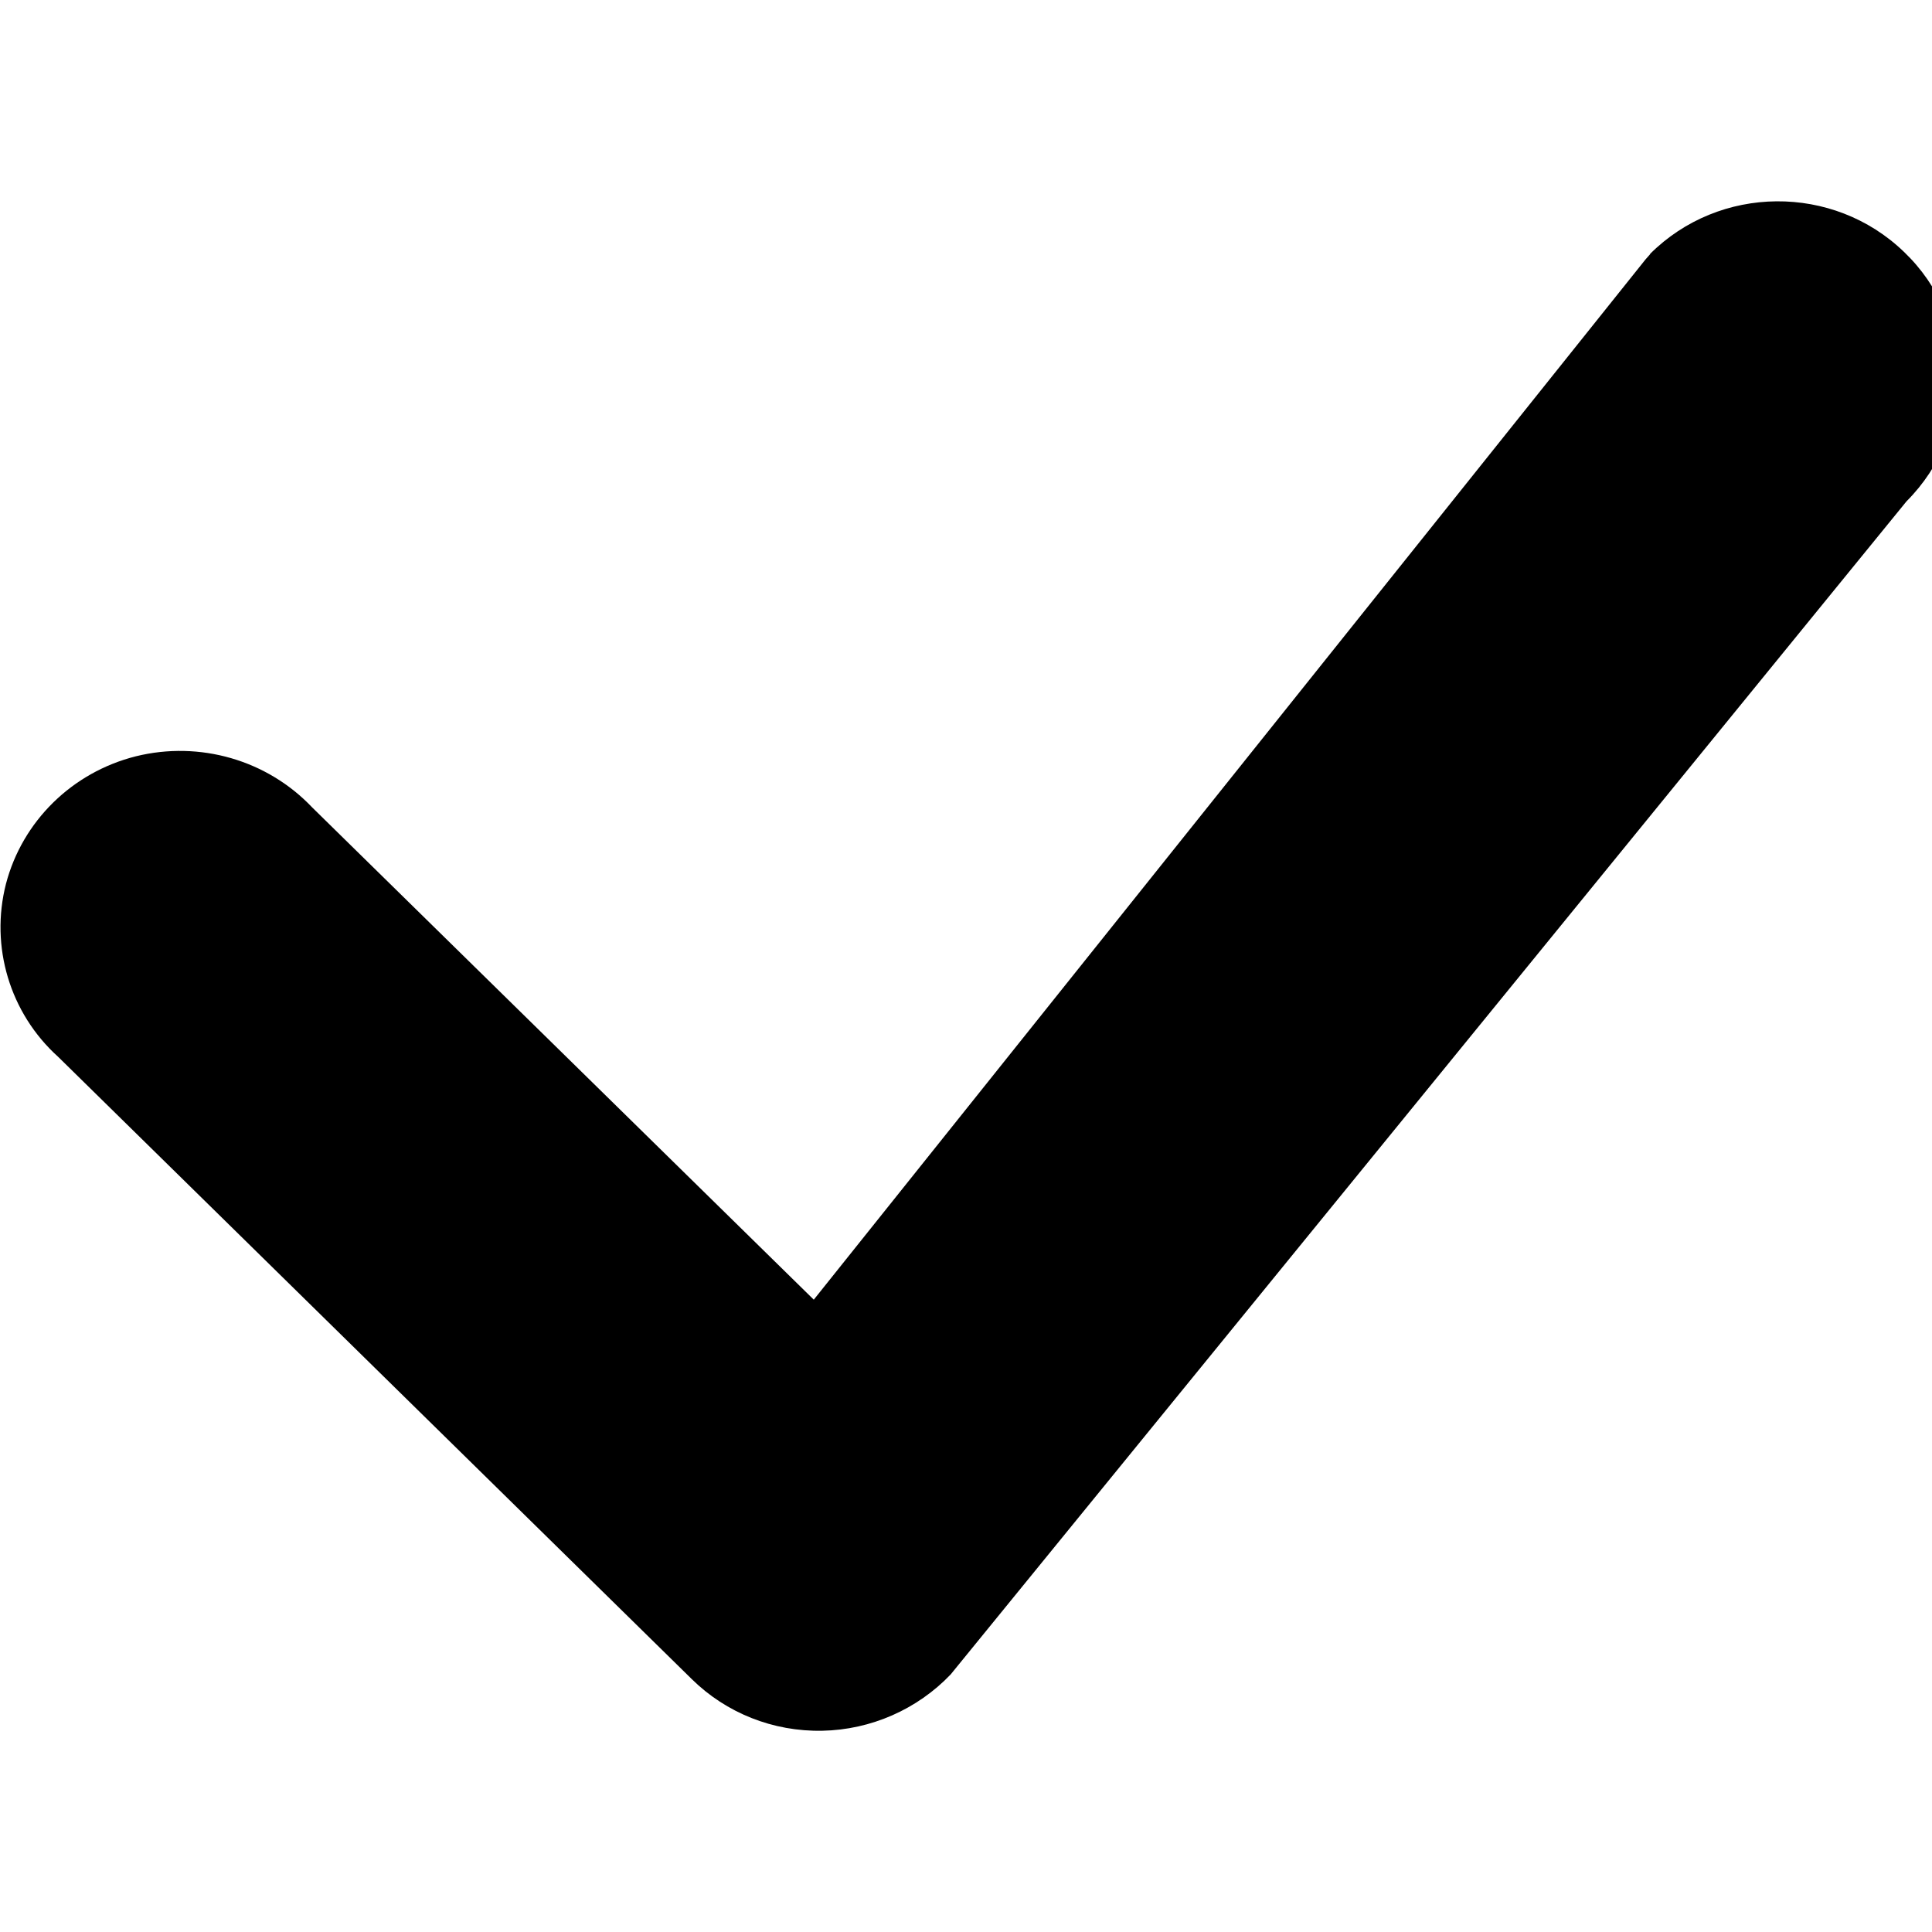
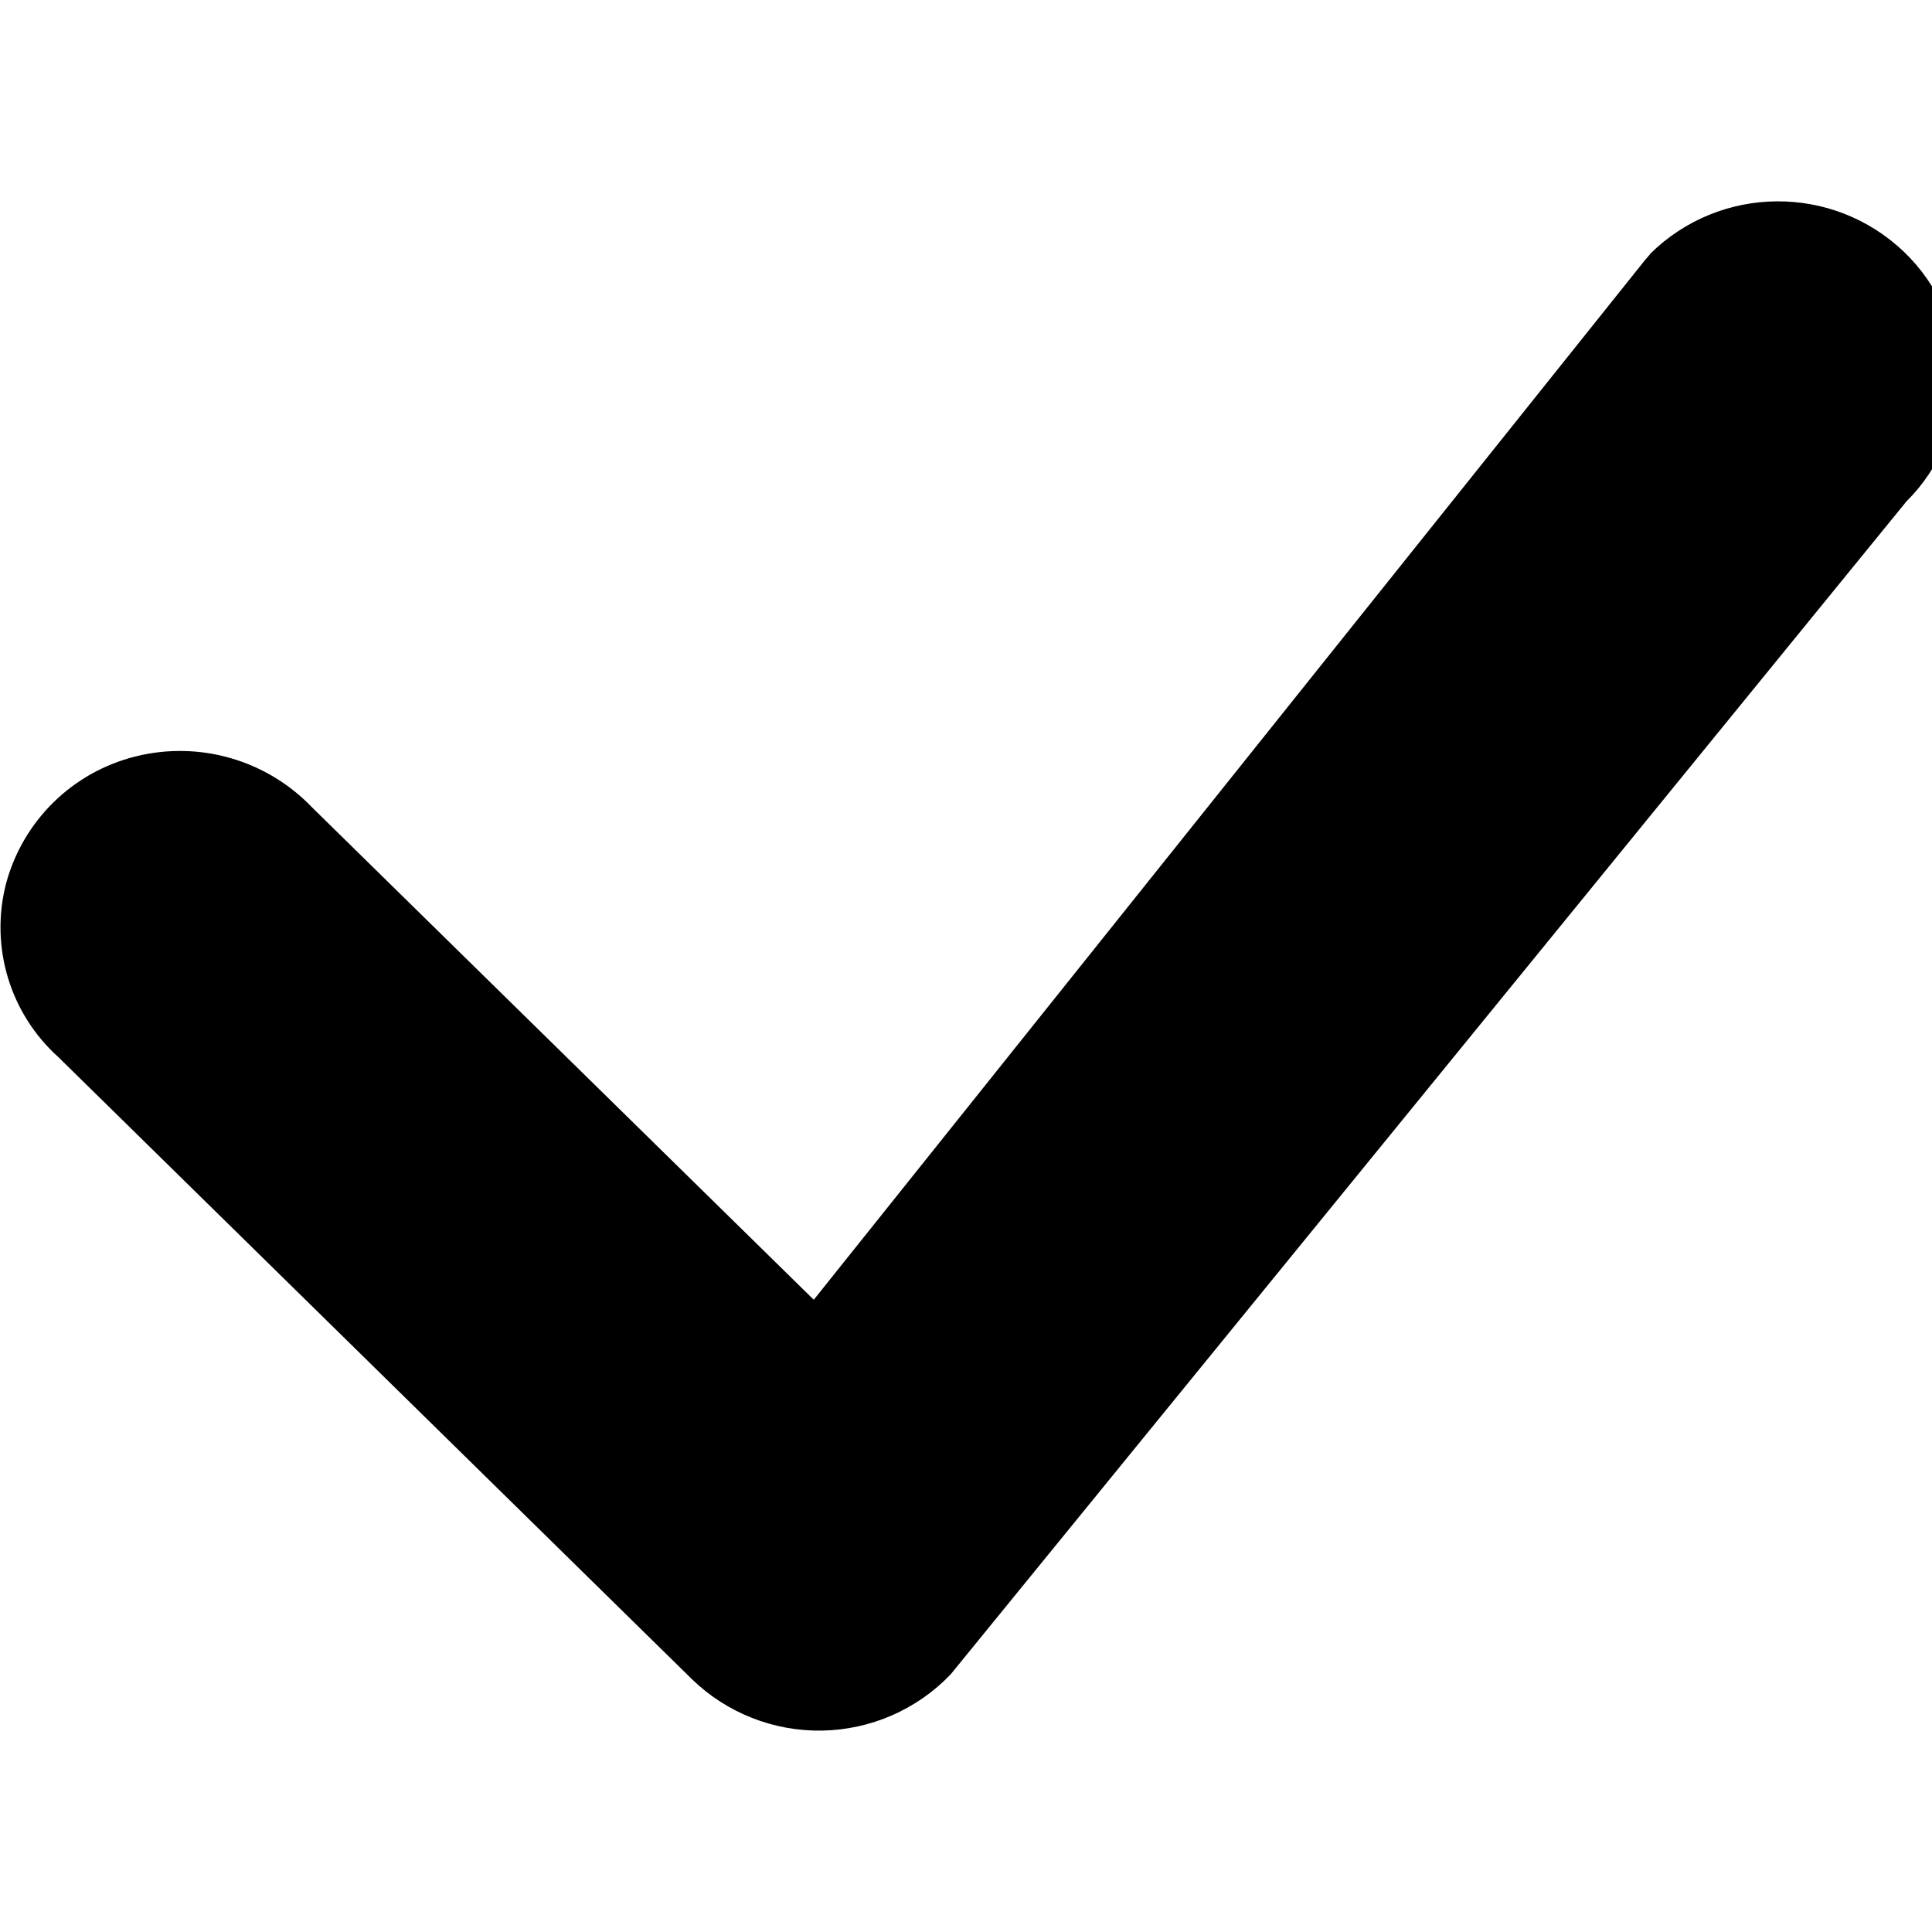
<svg xmlns="http://www.w3.org/2000/svg" width="24" height="24" viewBox="0 0 24 24" version="1.1">
-   <g id="surface1">
-     <path style=" stroke:none;fill-rule:evenodd;fill:rgb(0%,0%,0%);fill-opacity:1;" d="M 20.496 3.156 C 21.359 2.293 22.773 2.281 23.652 3.129 C 24.535 3.973 24.547 5.363 23.684 6.227 L 11.809 20.801 C 11.395 21.234 10.82 21.488 10.215 21.5 C 9.605 21.512 9.023 21.281 8.594 20.859 L 0.723 13.129 C 0.121 12.586 -0.125 11.758 0.074 10.98 C 0.277 10.203 0.895 9.594 1.688 9.395 C 2.48 9.199 3.32 9.441 3.879 10.031 L 10.109 16.145 L 20.441 3.223 C 20.461 3.199 20.48 3.18 20.5 3.156 Z M 20.496 3.156 " />
-   </g>
+   <defs>
+     <style>
+             .a {
+             stroke:none;
+             fill-rule:nonzero;
+             fill:currentColor;
+             fill-opacity:1;
+             }
+         </style>
+   </defs>
+   <path class="a" d="M20.496 3.156a2.262 2.262 0 0 1 3.156-.027 2.16 2.16 0 0 1 .032 3.098L11.809 20.8a2.266 2.266 0 0 1-3.215.058L.723 13.13a2.168 2.168 0 0 1-.649-2.149 2.22 2.22 0 0 1 1.613-1.585 2.272 2.272 0 0 1 2.192.636l6.23 6.114L20.441 3.223c.02-.024.04-.043.059-.067Zm0 0" />
</svg>
